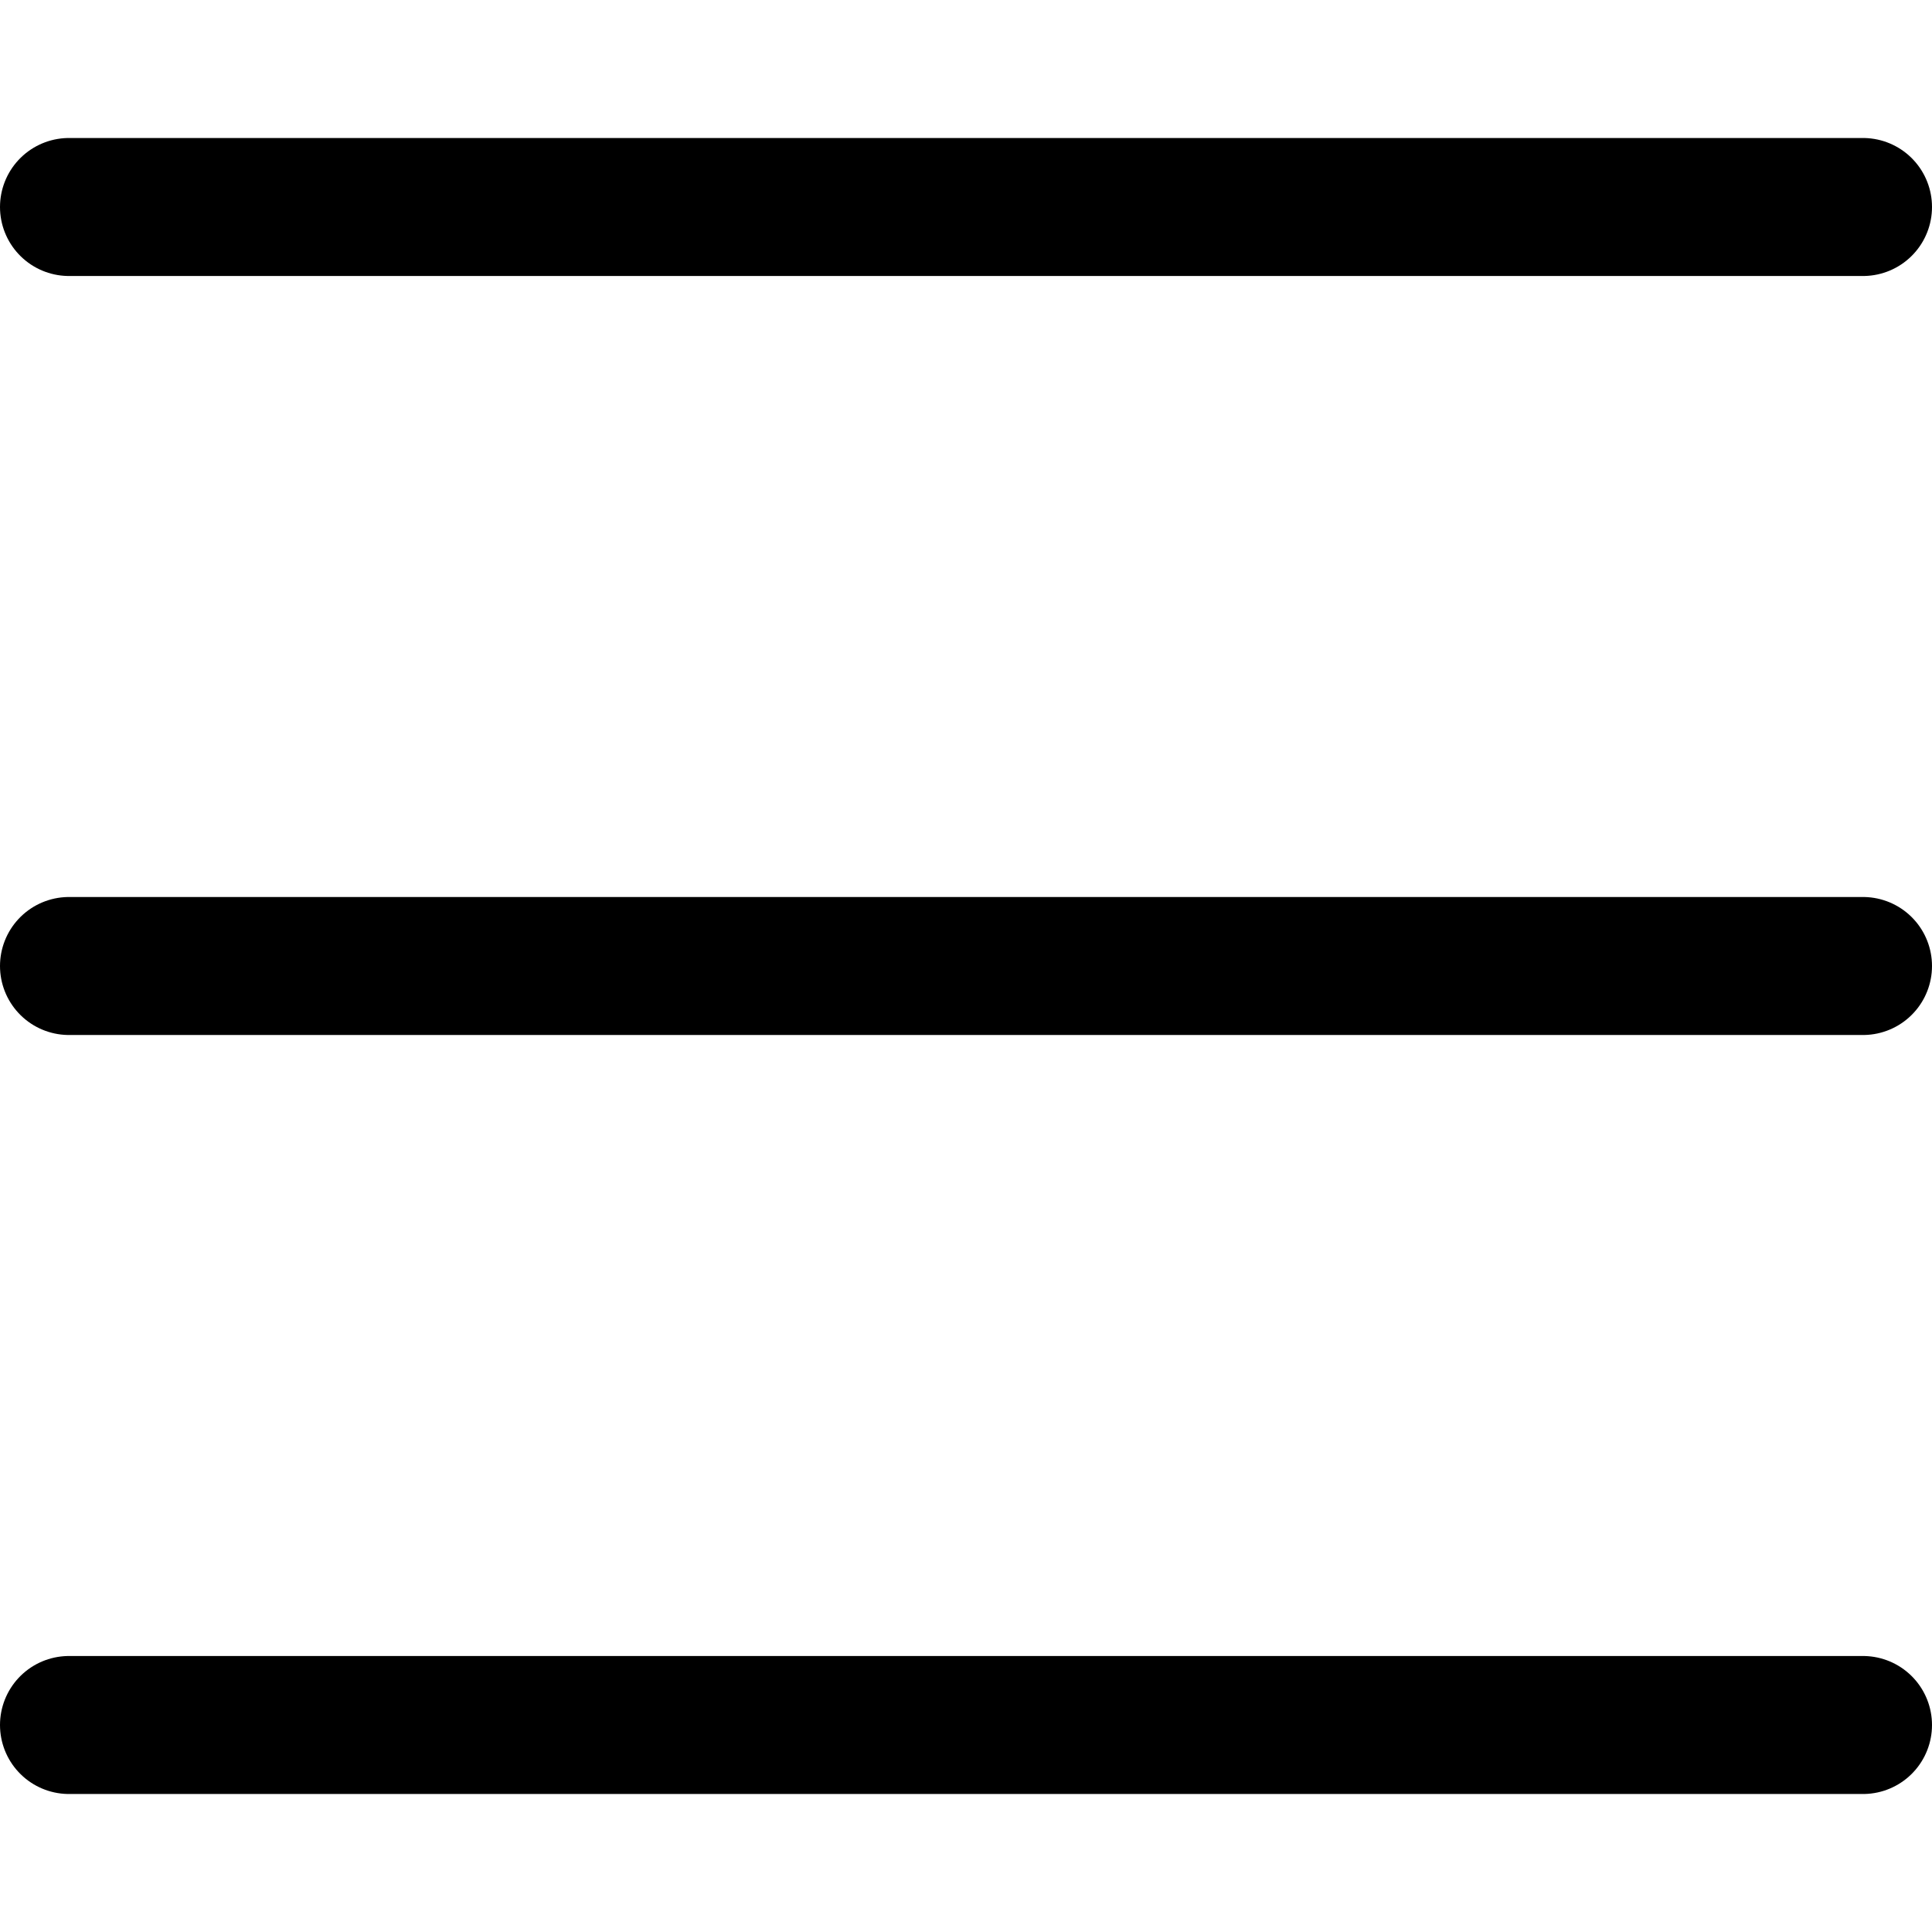
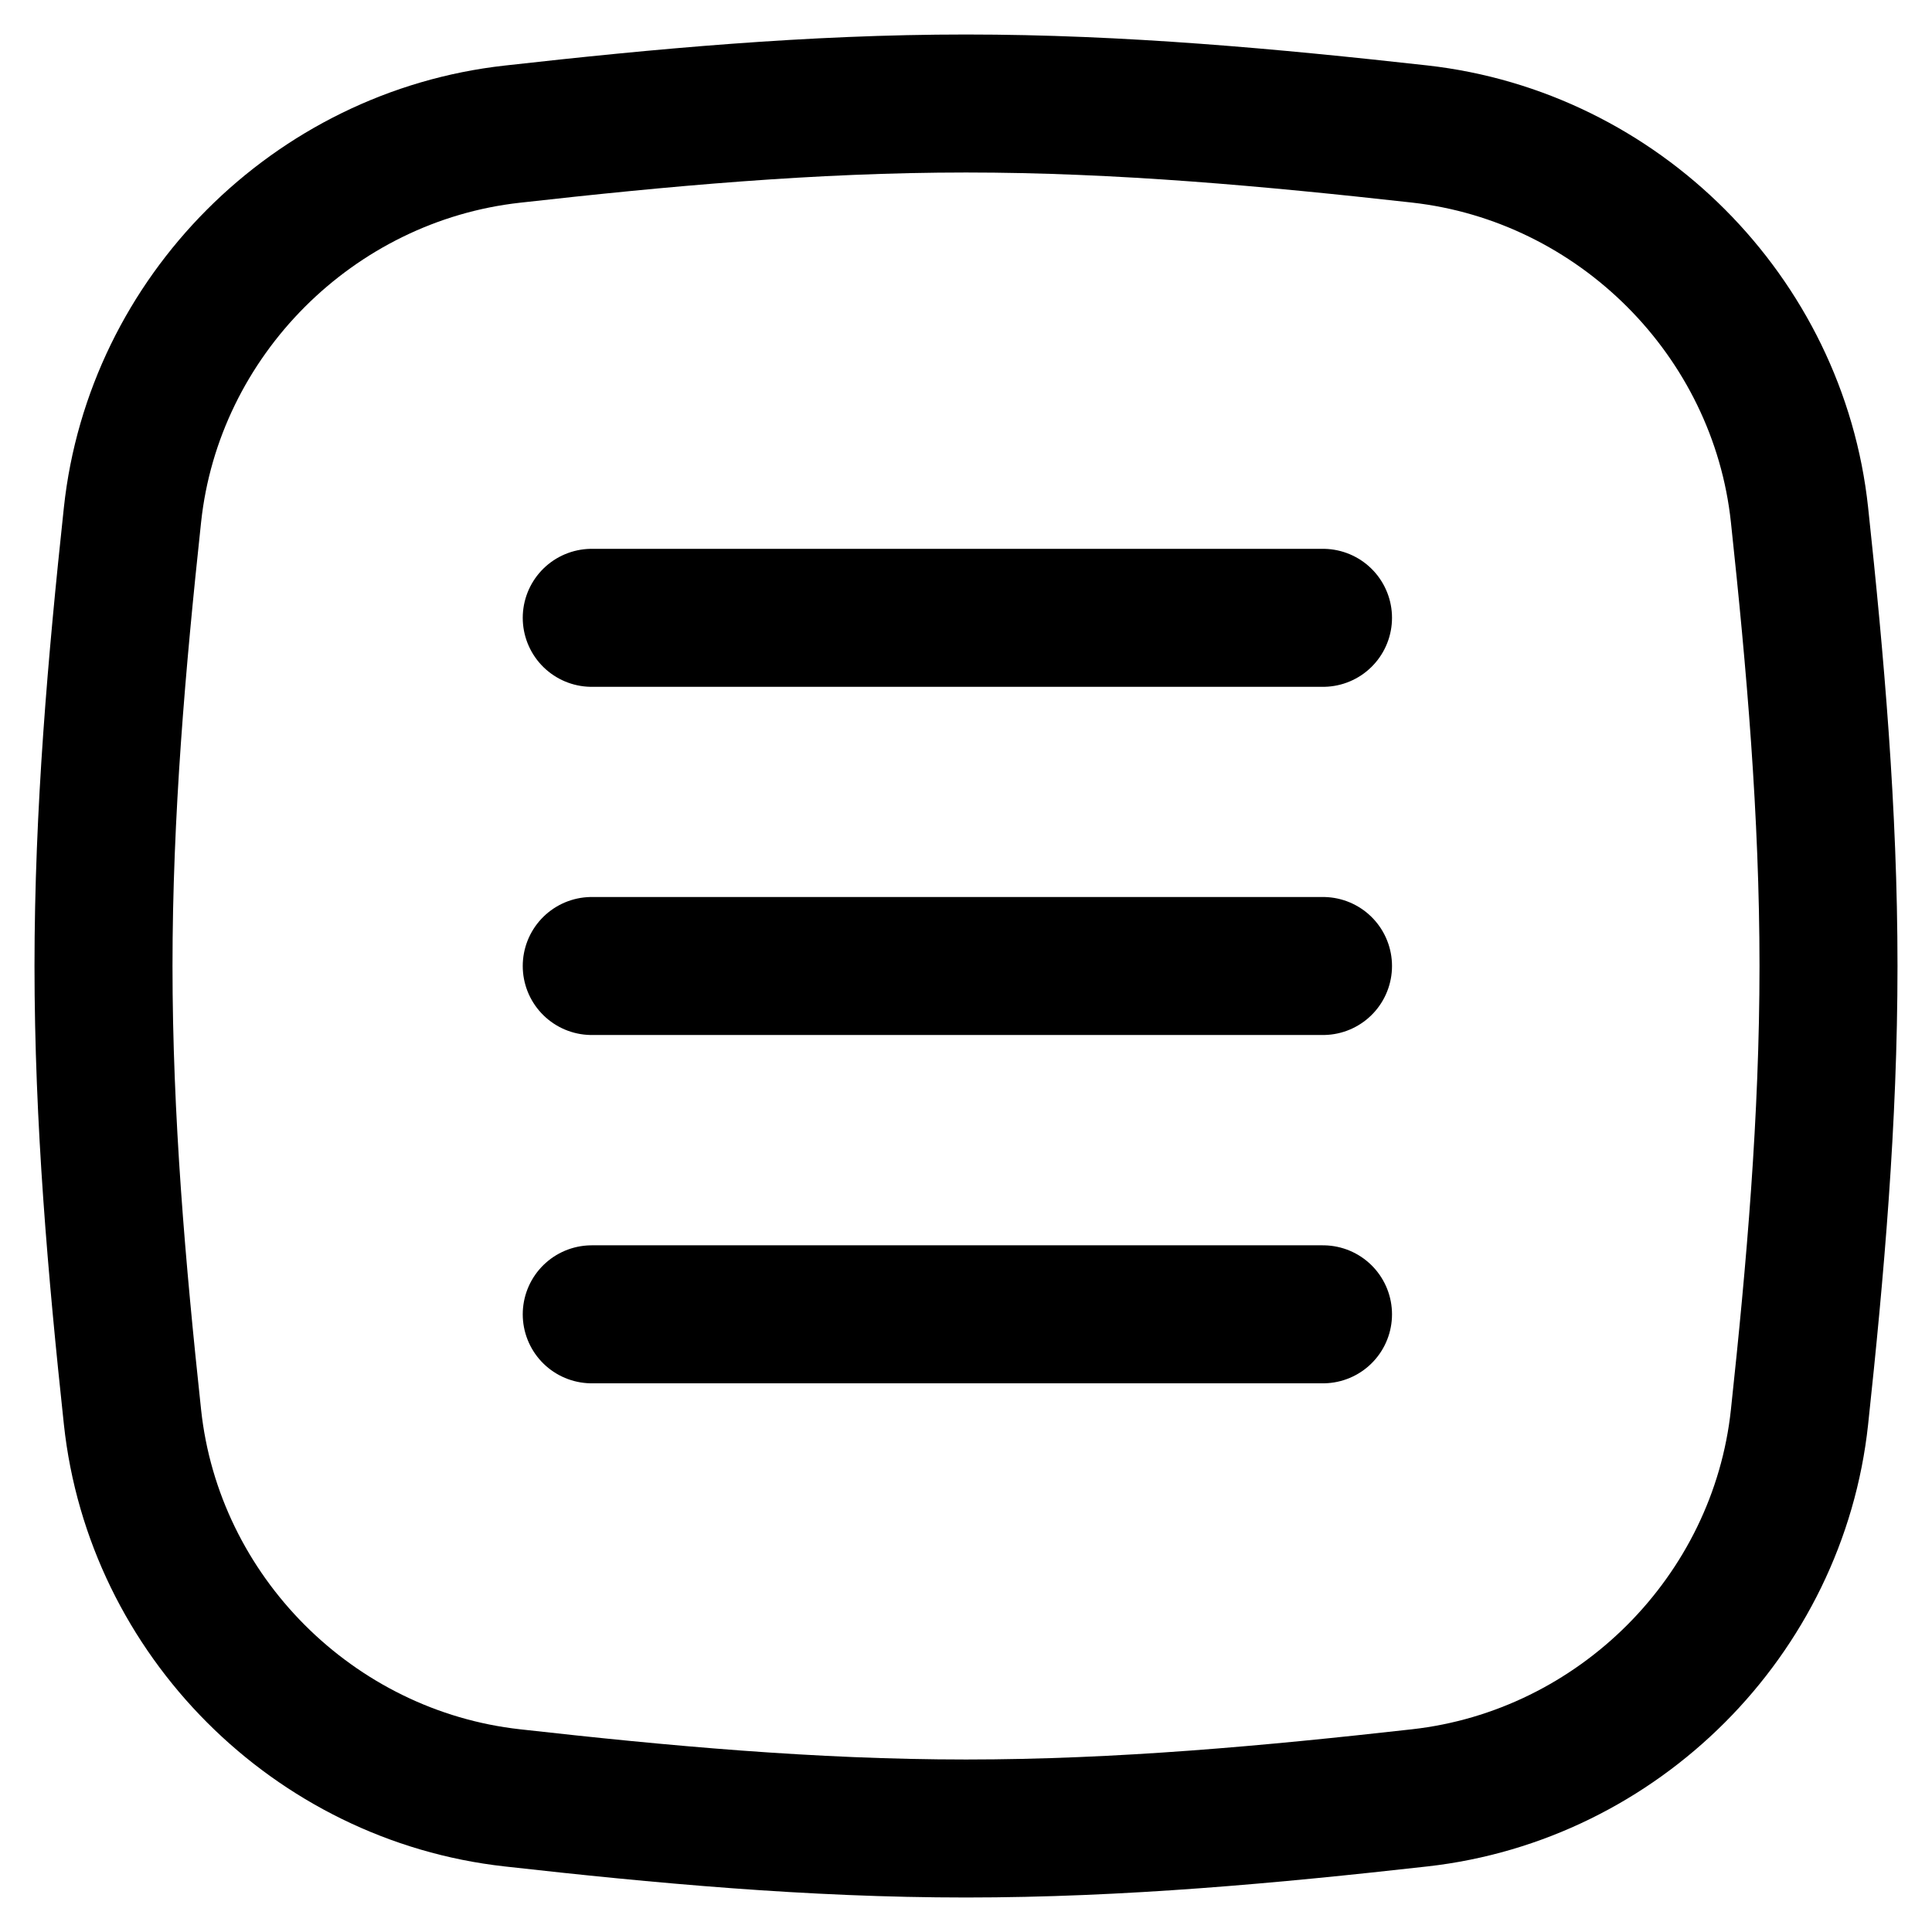
- <svg xmlns="http://www.w3.org/2000/svg" fill="none" viewBox="0 0 14 14" id="Hamburger-Menu-1--Streamline-Flex" role="img" aria-labelledby="burger-menu-title">
-   <g id="hamburger-menu-1--button-parallel-horizontal-lines-menu-navigation-three-hamburger">
-     <path id="Vector 185" stroke="currentColor" stroke-linecap="round" stroke-linejoin="round" d="M0.5 1.5h13" stroke-width="1" />
-     <path id="Vector 186" stroke="currentColor" stroke-linecap="round" stroke-linejoin="round" d="M0.5 7h13" stroke-width="1" />
-     <path id="Vector 187" stroke="currentColor" stroke-linecap="round" stroke-linejoin="round" d="M0.5 12.5h13" stroke-width="1" />
-   </g>
+ <svg xmlns="http://www.w3.org/2000/svg" fill="none" viewBox="0 0 14 14">
+   <path stroke="currentColor" stroke-linecap="round" stroke-linejoin="round" d="M0.96 10.268C1.114 11.709 2.273 12.868 3.713 13.028 4.782 13.148 5.88 13.25 7 13.25s2.218 -0.102 3.287 -0.222c1.44 -0.161 2.599 -1.319 2.753 -2.76 0.114 -1.063 0.21 -2.155 0.21 -3.268 0 -1.113 -0.096 -2.205 -0.21 -3.269 -0.154 -1.441 -1.313 -2.599 -2.753 -2.76C9.218 0.852 8.12 0.75 7 0.75S4.782 0.852 3.713 0.972C2.273 1.132 1.114 2.291 0.96 3.731 0.846 4.795 0.75 5.887 0.75 7c0 1.113 0.096 2.205 0.21 3.268Z" stroke-width="1" />
+   <path stroke="currentColor" stroke-linecap="round" stroke-linejoin="round" d="M4.288 4.477h5.299M4.288 7h5.299M4.288 9.524h5.299" stroke-width="1" />
</svg>
